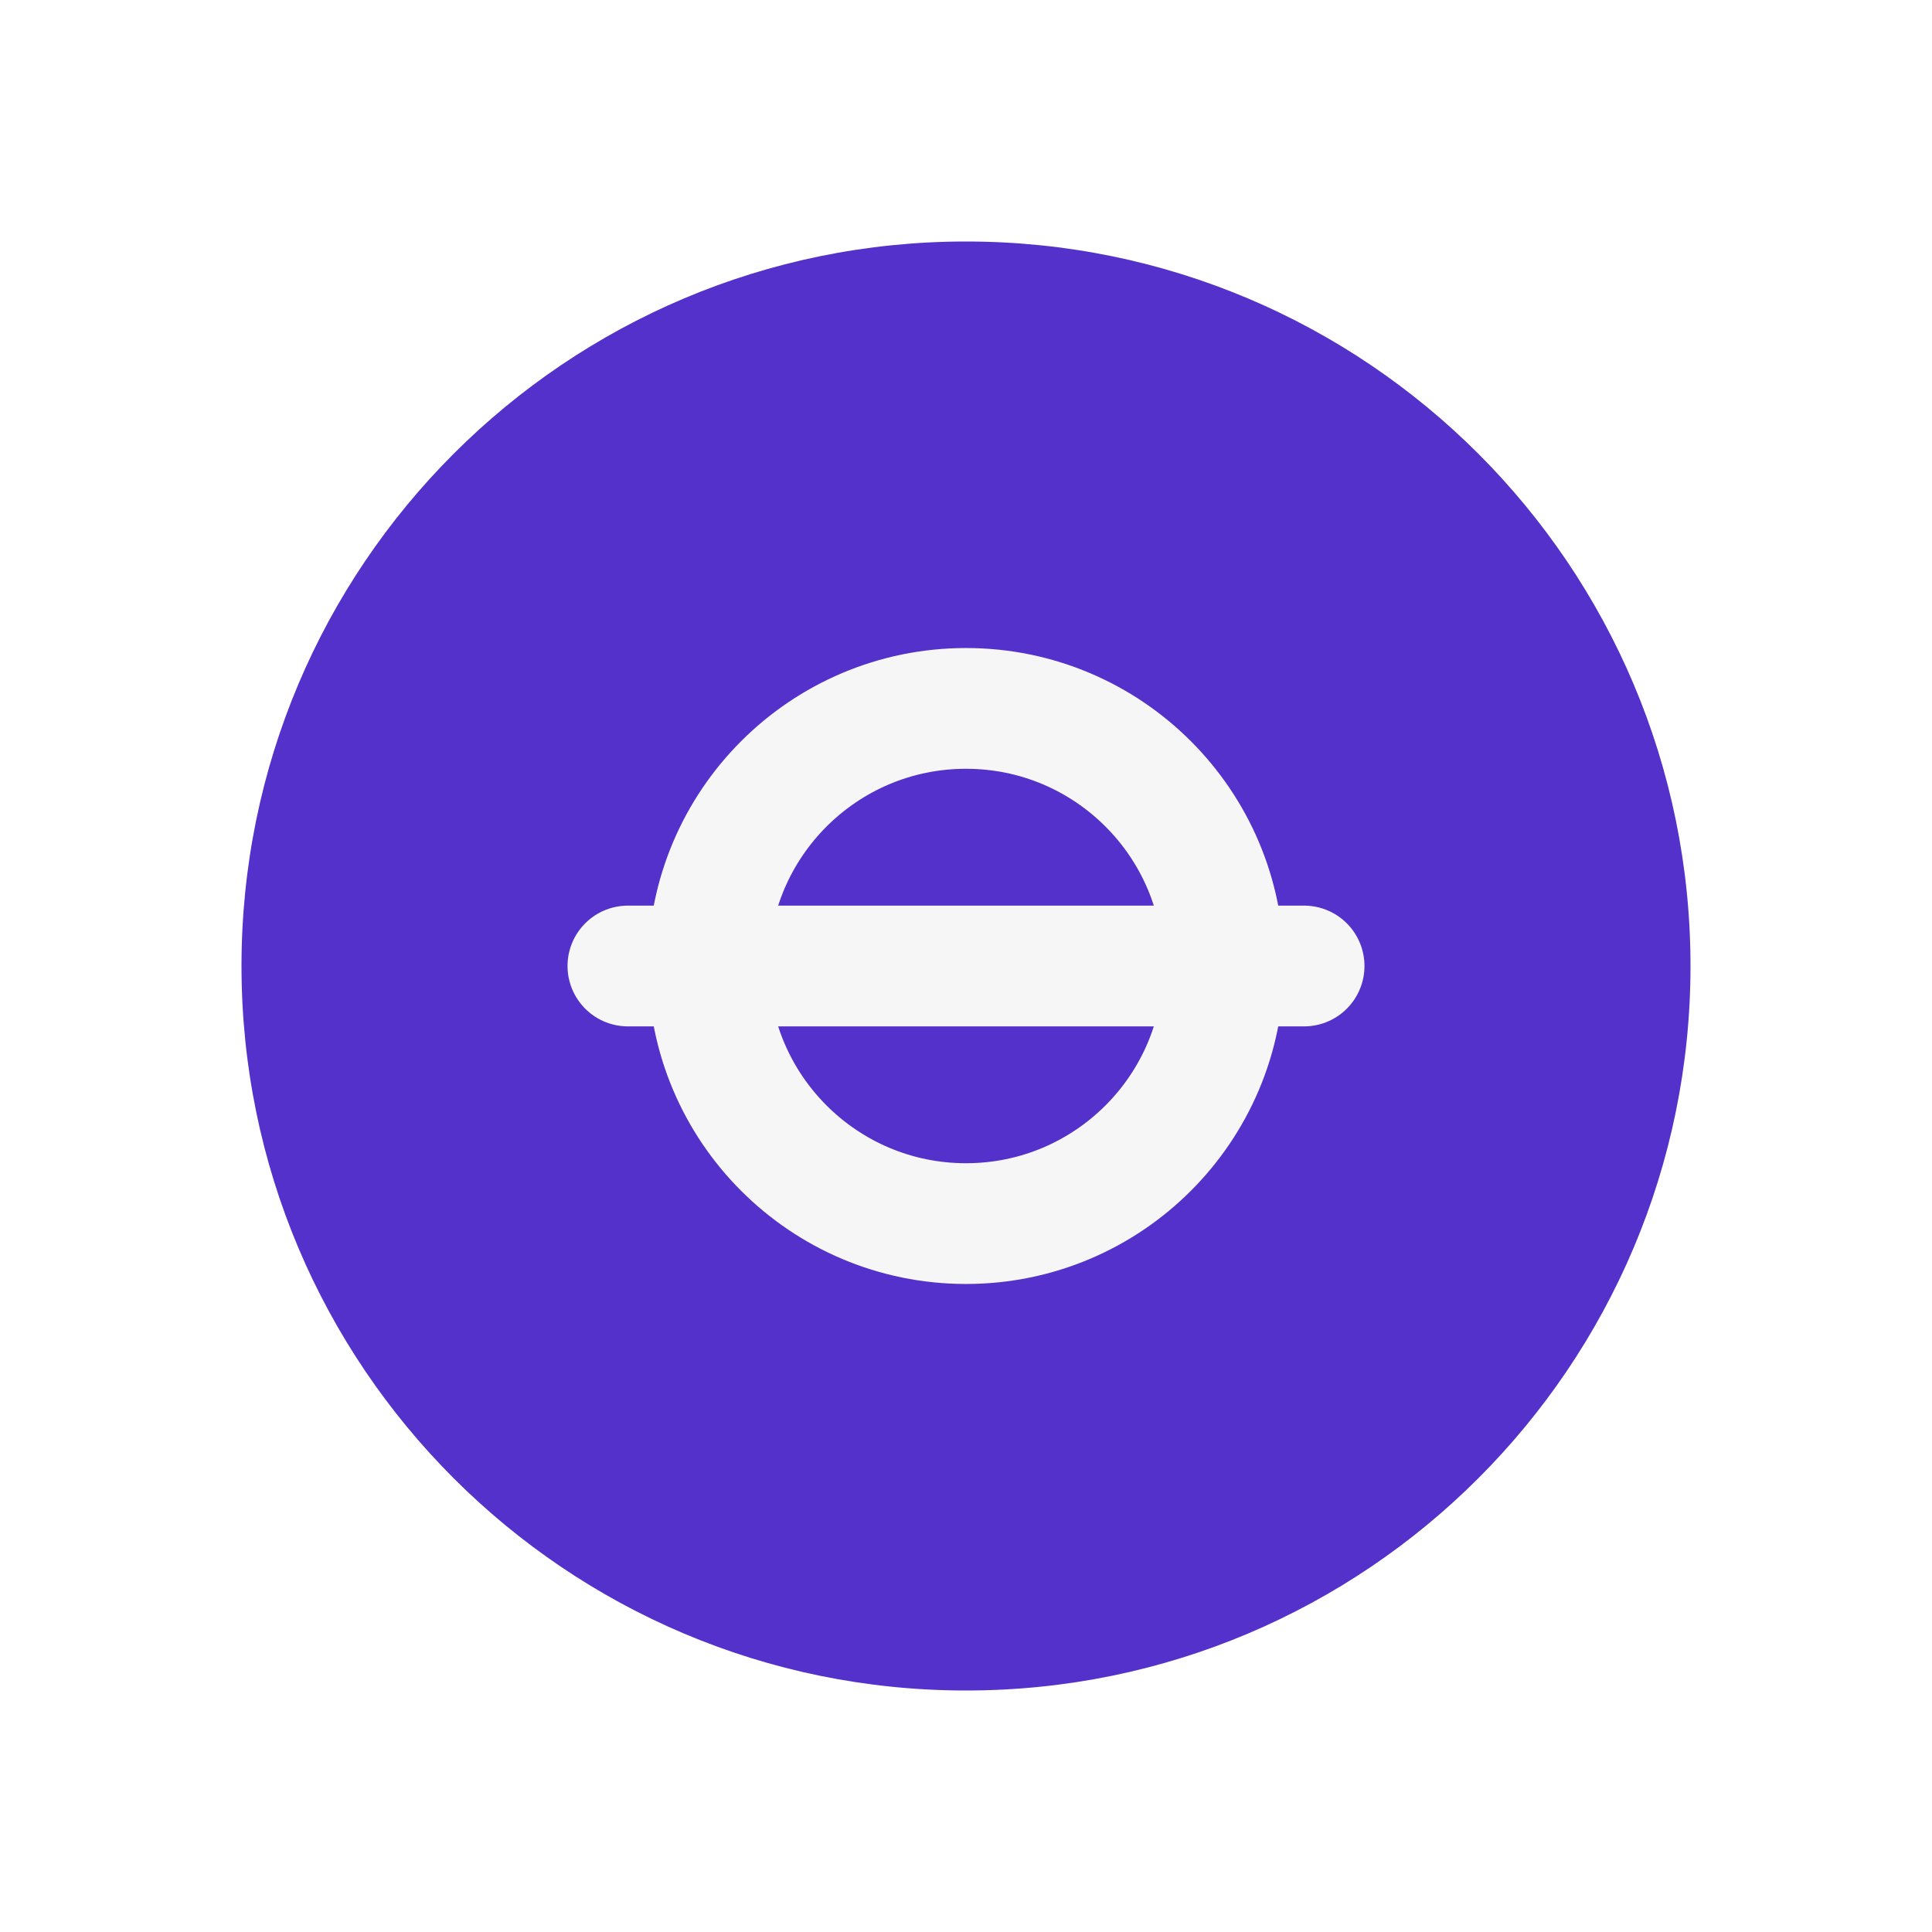
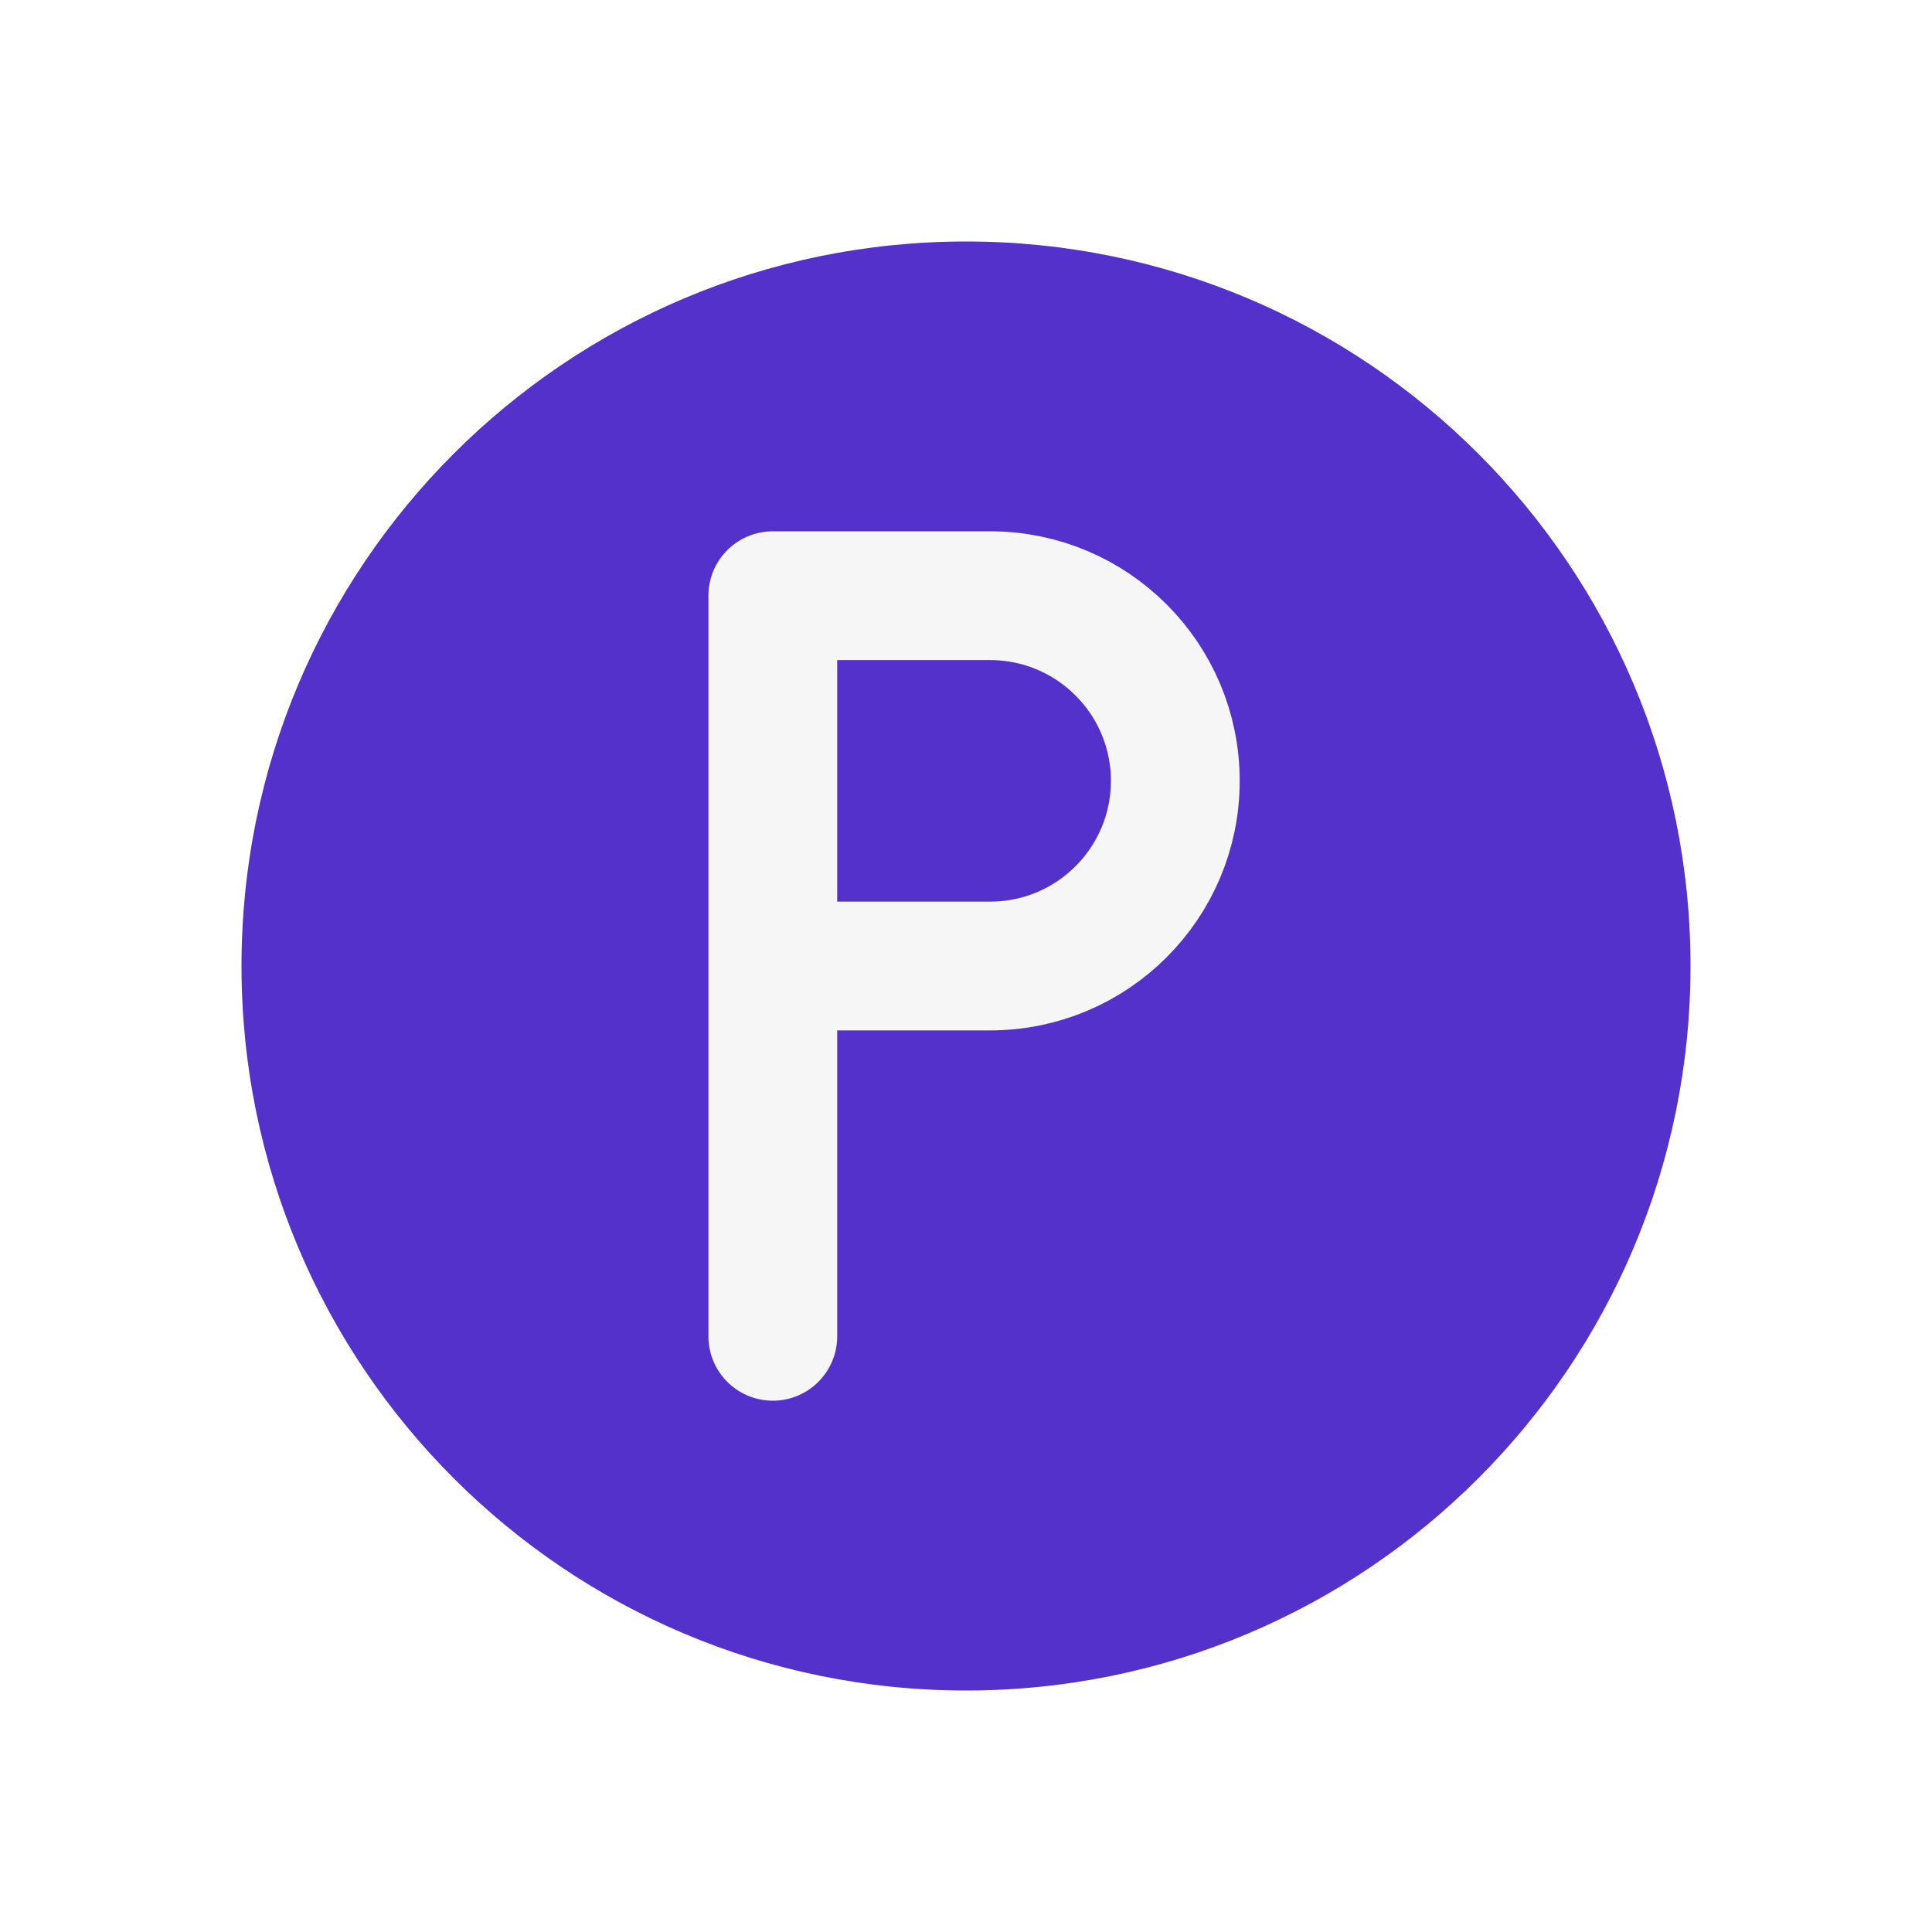
<svg xmlns="http://www.w3.org/2000/svg" viewBox="0 0 24 24">
  <circle cx="12" cy="12" r="9" fill="#5331ca" />
-   <circle cx="12" cy="12" r="3.2" fill="none" stroke="#f6f6f7" stroke-width="1.5" />
-   <path d="M7.8 12h8.4" stroke="#f6f6f7" stroke-width="1.5" stroke-linecap="round" />
+   <path d="M9.6 16.6V7.4h2.7a2.3 2.3 0 0 1 0 4.6H9.6" fill="none" stroke="#f6f6f7" stroke-width="1.6" stroke-linecap="round" stroke-linejoin="round" />
</svg>
